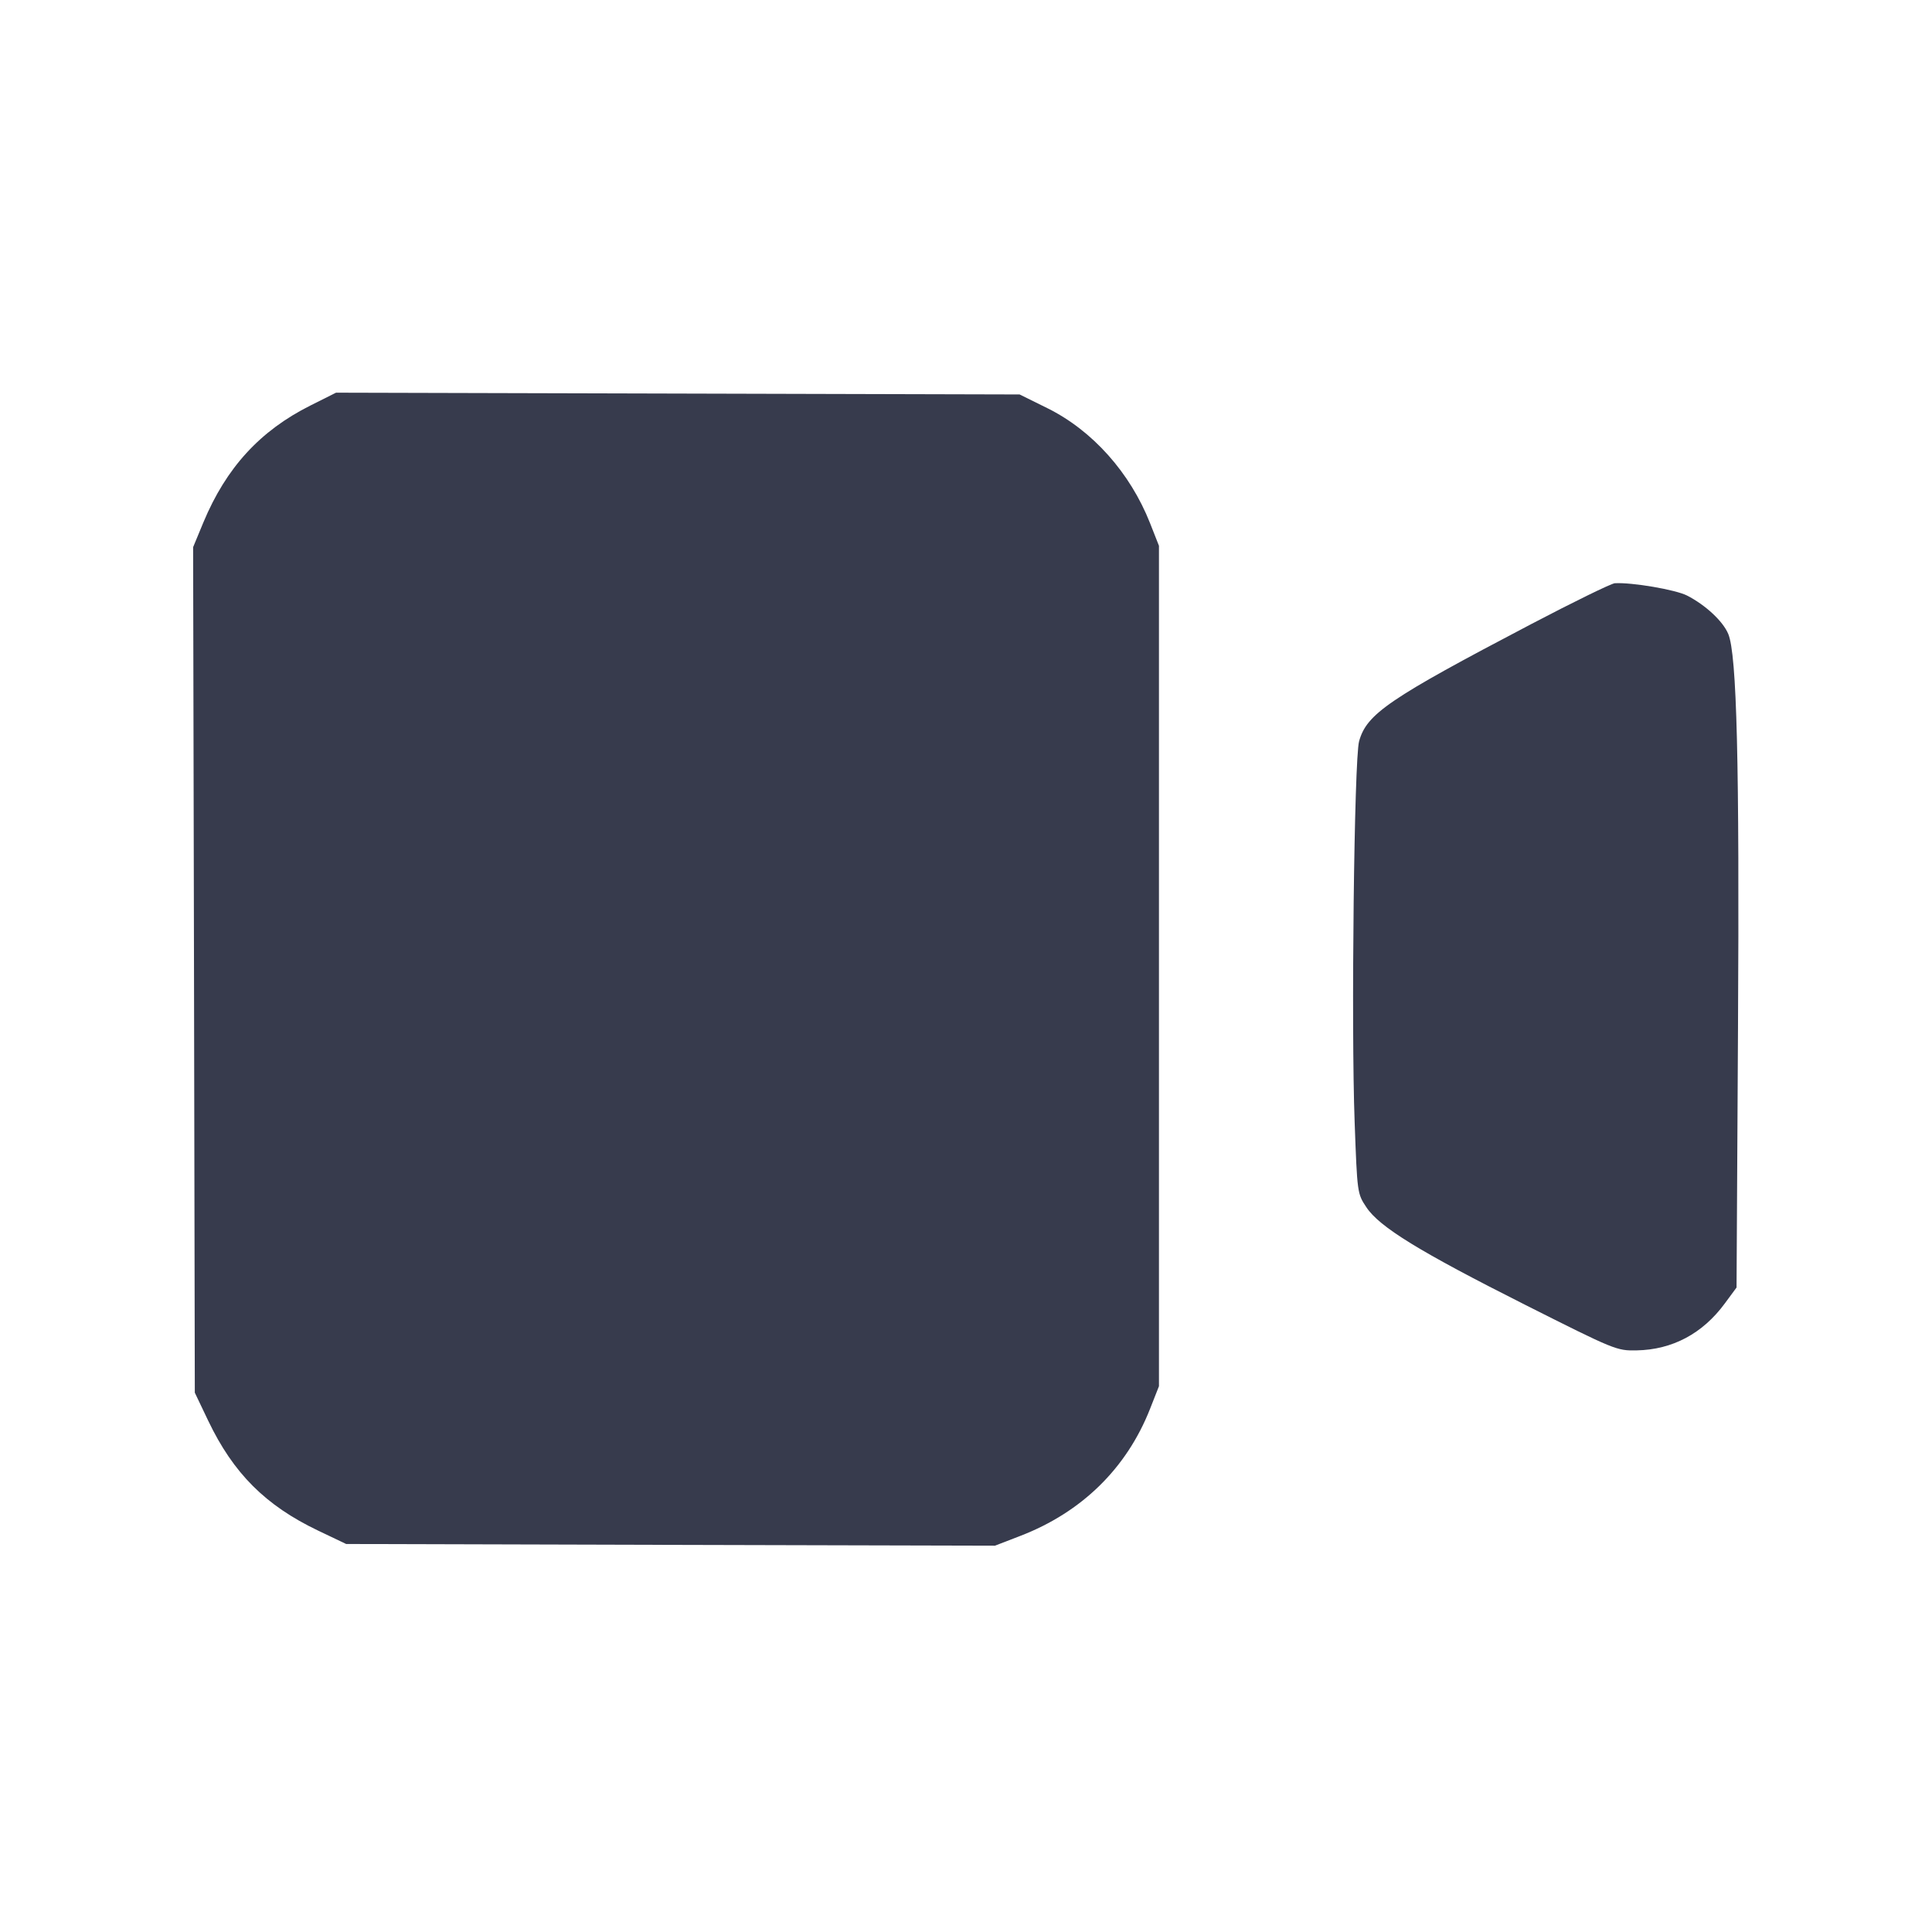
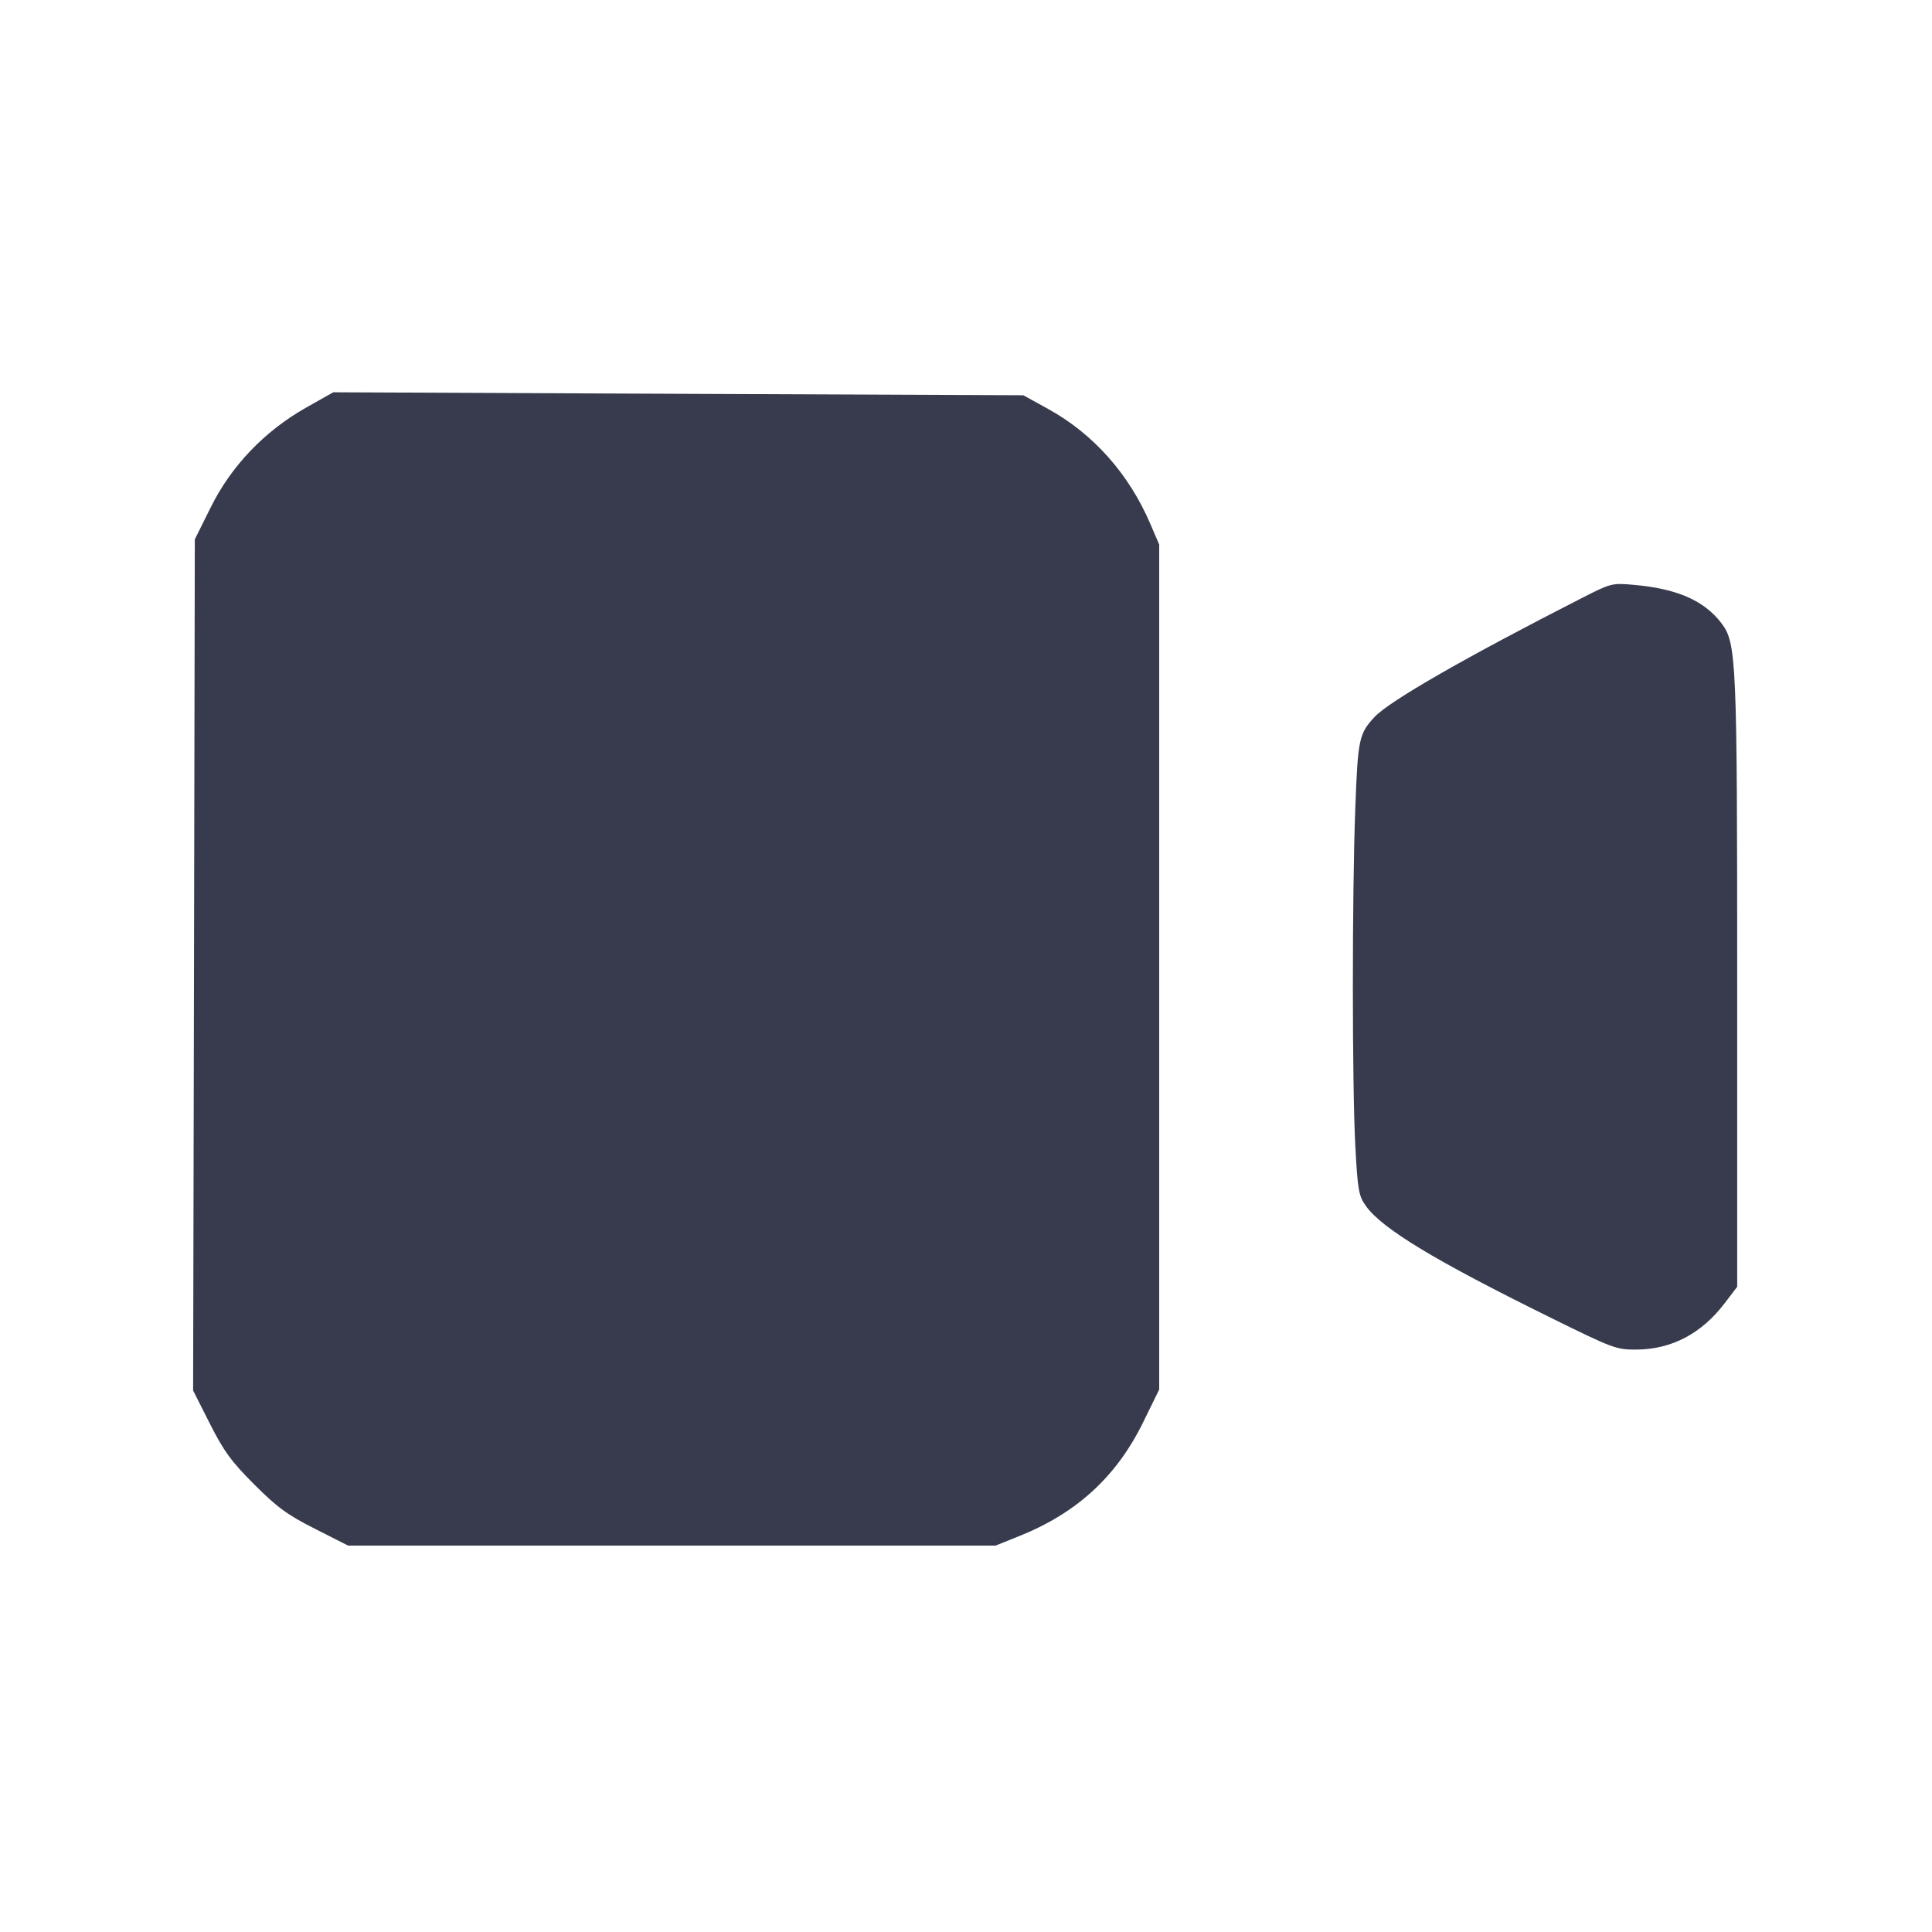
<svg xmlns="http://www.w3.org/2000/svg" width="24" height="24" viewBox="0 0 24 24" fill="none">
-   <path d="M3.857 5.037 C 3.230 5.351,2.810 5.810,2.527 6.488 L 2.399 6.797 2.410 12.048 L 2.420 17.300 2.587 17.650 C 2.899 18.302,3.298 18.701,3.950 19.013 L 4.300 19.180 8.330 19.191 L 12.360 19.201 12.676 19.079 C 13.438 18.785,13.995 18.240,14.286 17.502 L 14.397 17.220 14.397 12.000 L 14.397 6.780 14.286 6.498 C 14.038 5.871,13.572 5.349,13.012 5.071 L 12.666 4.900 8.420 4.889 L 4.174 4.878 3.857 5.037 M19.017 7.755 C 17.251 8.681,16.977 8.868,16.883 9.209 C 16.822 9.433,16.783 12.747,16.828 13.943 C 16.860 14.820,16.861 14.828,16.973 14.996 C 17.135 15.242,17.632 15.547,18.950 16.211 C 20.060 16.770,20.084 16.780,20.330 16.775 C 20.775 16.767,21.151 16.566,21.426 16.192 L 21.572 15.994 21.590 12.787 C 21.609 9.467,21.576 8.132,21.469 7.875 C 21.403 7.717,21.187 7.516,20.957 7.398 C 20.813 7.325,20.275 7.233,20.060 7.245 C 20.016 7.248,19.547 7.477,19.017 7.755 " fill="#373B4D" stroke="none" fill-rule="evenodd" />
+   <path d="M3.800 5.065 C 3.286 5.356,2.873 5.788,2.619 6.300 L 2.420 6.700 2.410 11.987 L 2.399 17.274 2.608 17.687 C 2.782 18.031,2.875 18.157,3.159 18.441 C 3.443 18.725,3.569 18.818,3.912 18.991 L 4.324 19.200 8.345 19.200 L 12.367 19.200 12.661 19.082 C 13.375 18.796,13.869 18.343,14.199 17.671 L 14.400 17.261 14.400 12.013 L 14.400 6.765 14.292 6.513 C 14.027 5.891,13.584 5.391,13.022 5.081 L 12.712 4.910 8.426 4.892 L 4.140 4.873 3.800 5.065 M19.660 7.424 C 18.211 8.163,17.257 8.710,17.075 8.907 C 16.882 9.114,16.868 9.180,16.836 10.040 C 16.795 11.112,16.796 13.501,16.837 14.252 C 16.866 14.786,16.879 14.857,16.967 14.980 C 17.169 15.263,17.817 15.656,19.265 16.370 C 20.040 16.752,20.079 16.767,20.330 16.765 C 20.765 16.762,21.136 16.567,21.423 16.191 L 21.580 15.985 21.580 12.223 C 21.580 8.178,21.572 7.988,21.383 7.740 C 21.168 7.459,20.831 7.312,20.293 7.265 C 20.027 7.241,20.010 7.246,19.660 7.424 " fill="#373B4D" stroke="none" fill-rule="evenodd" />
</svg>
